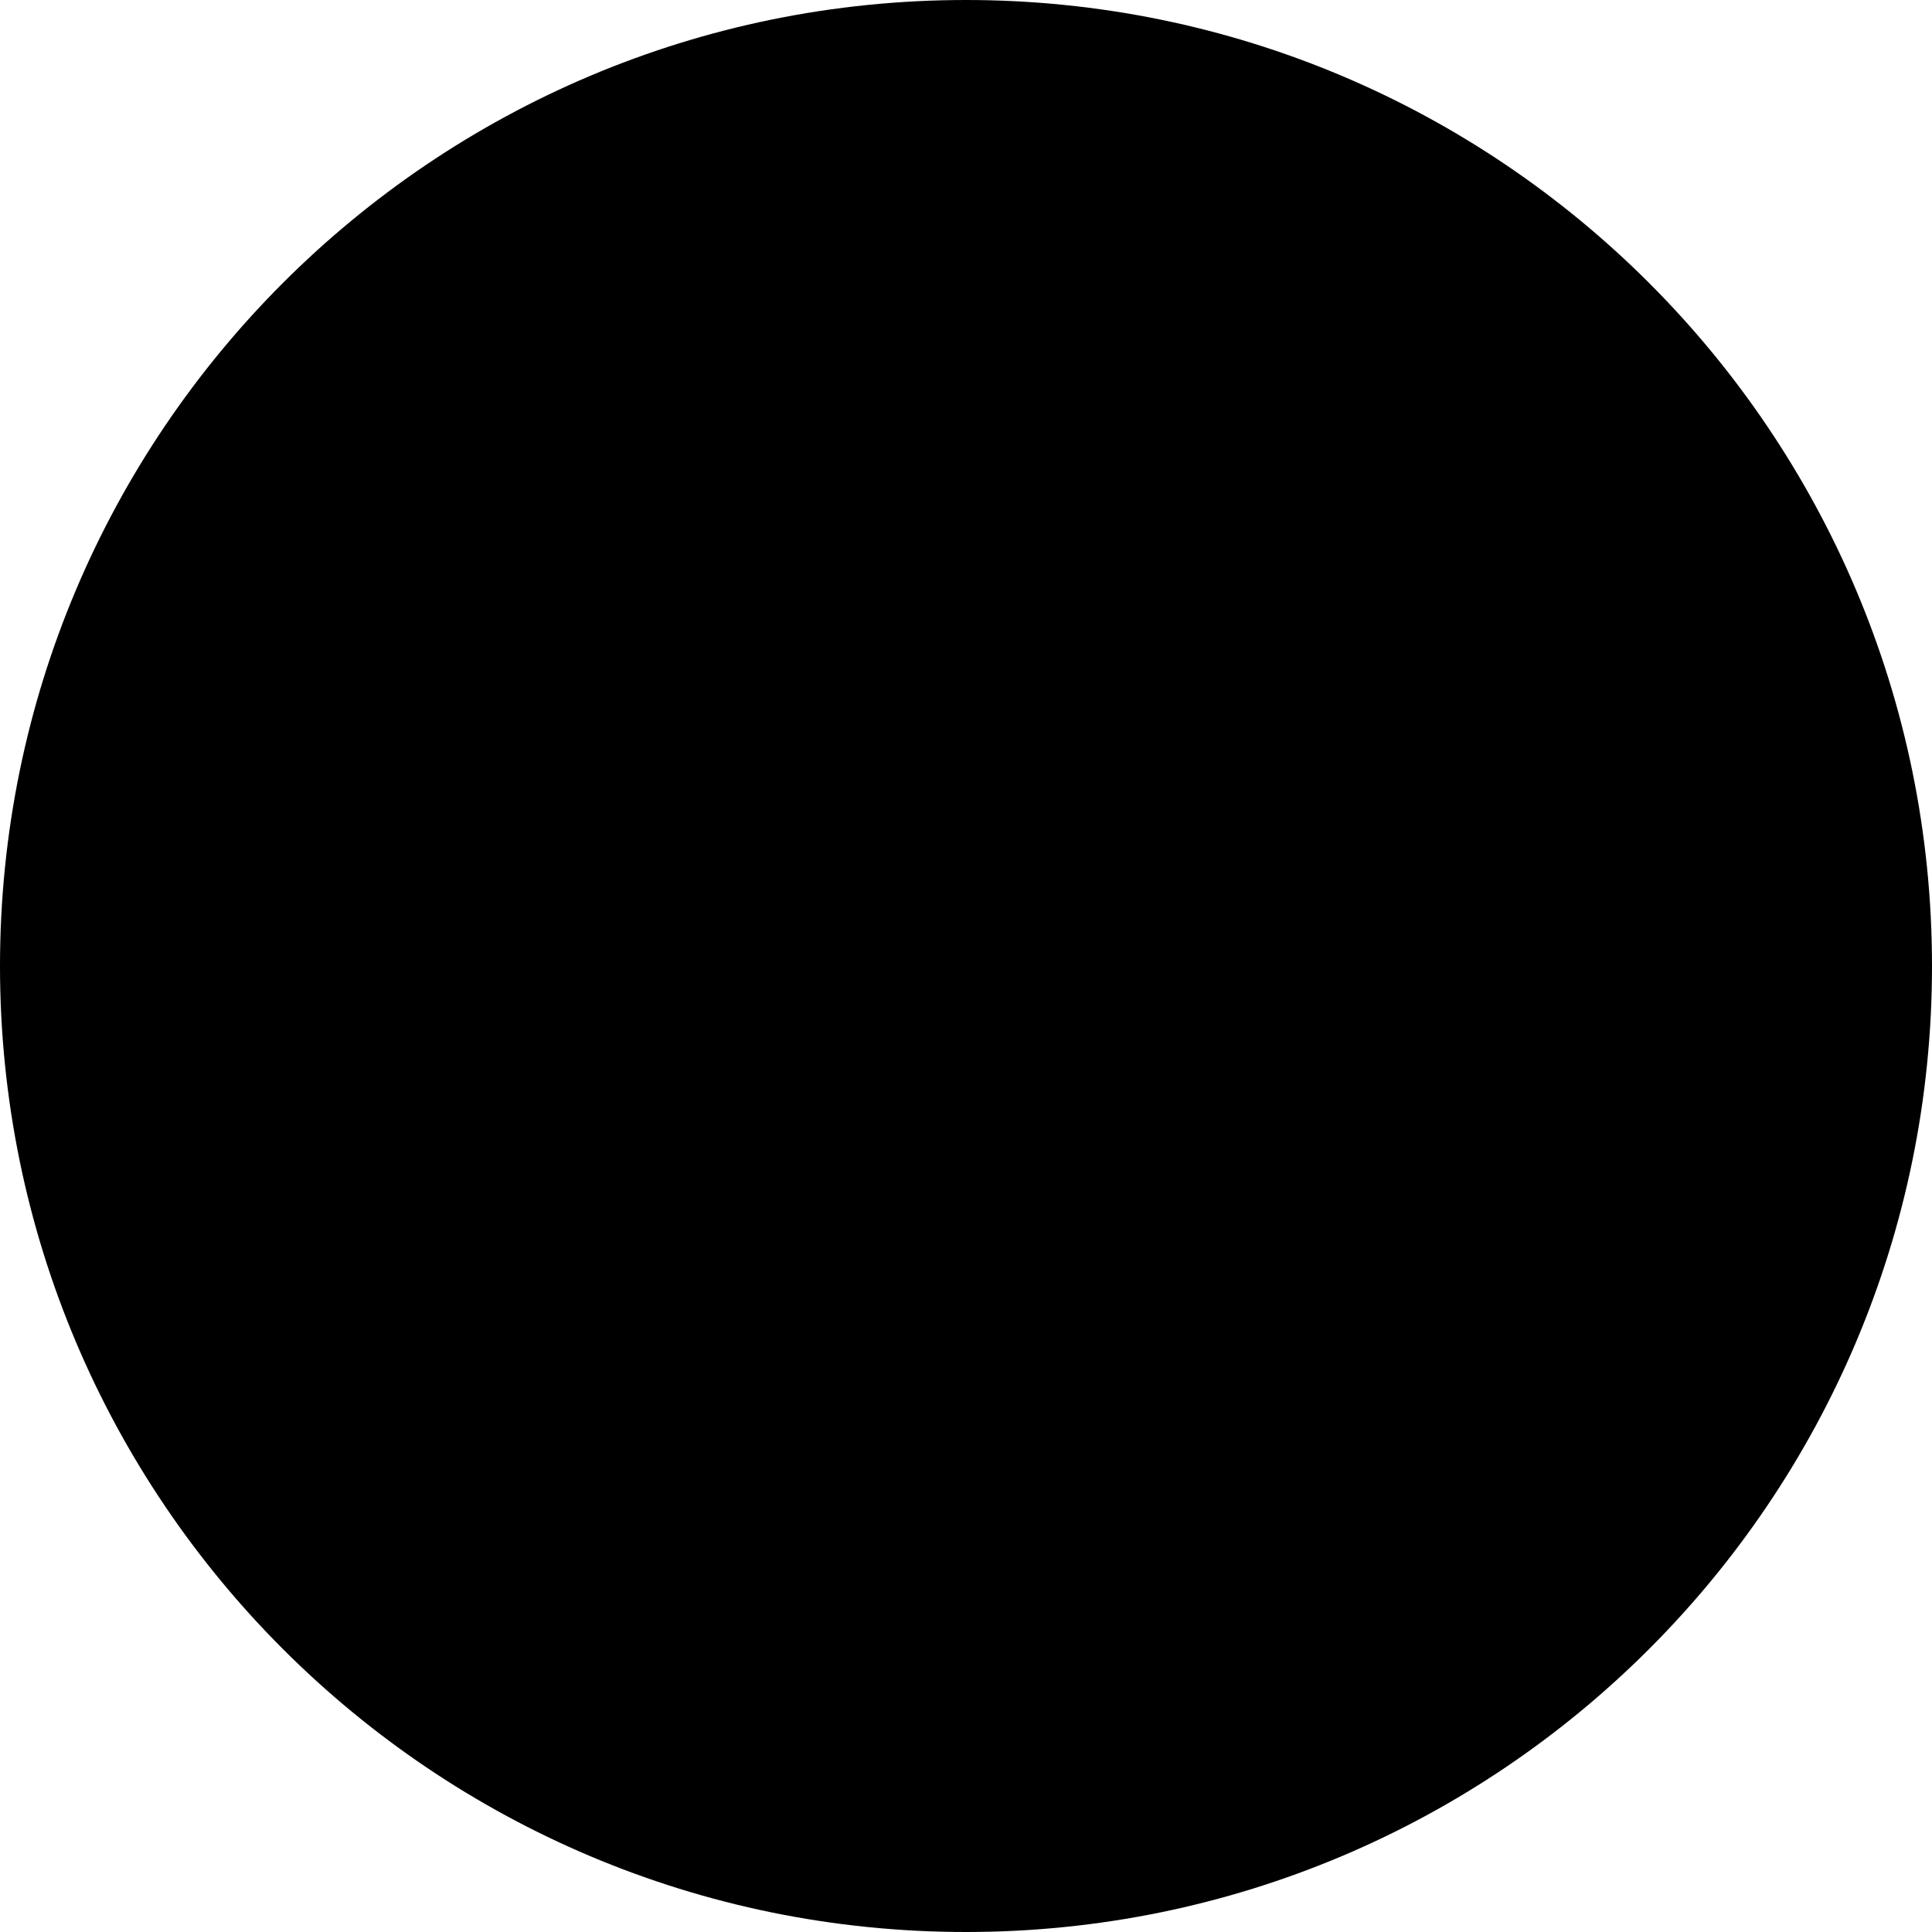
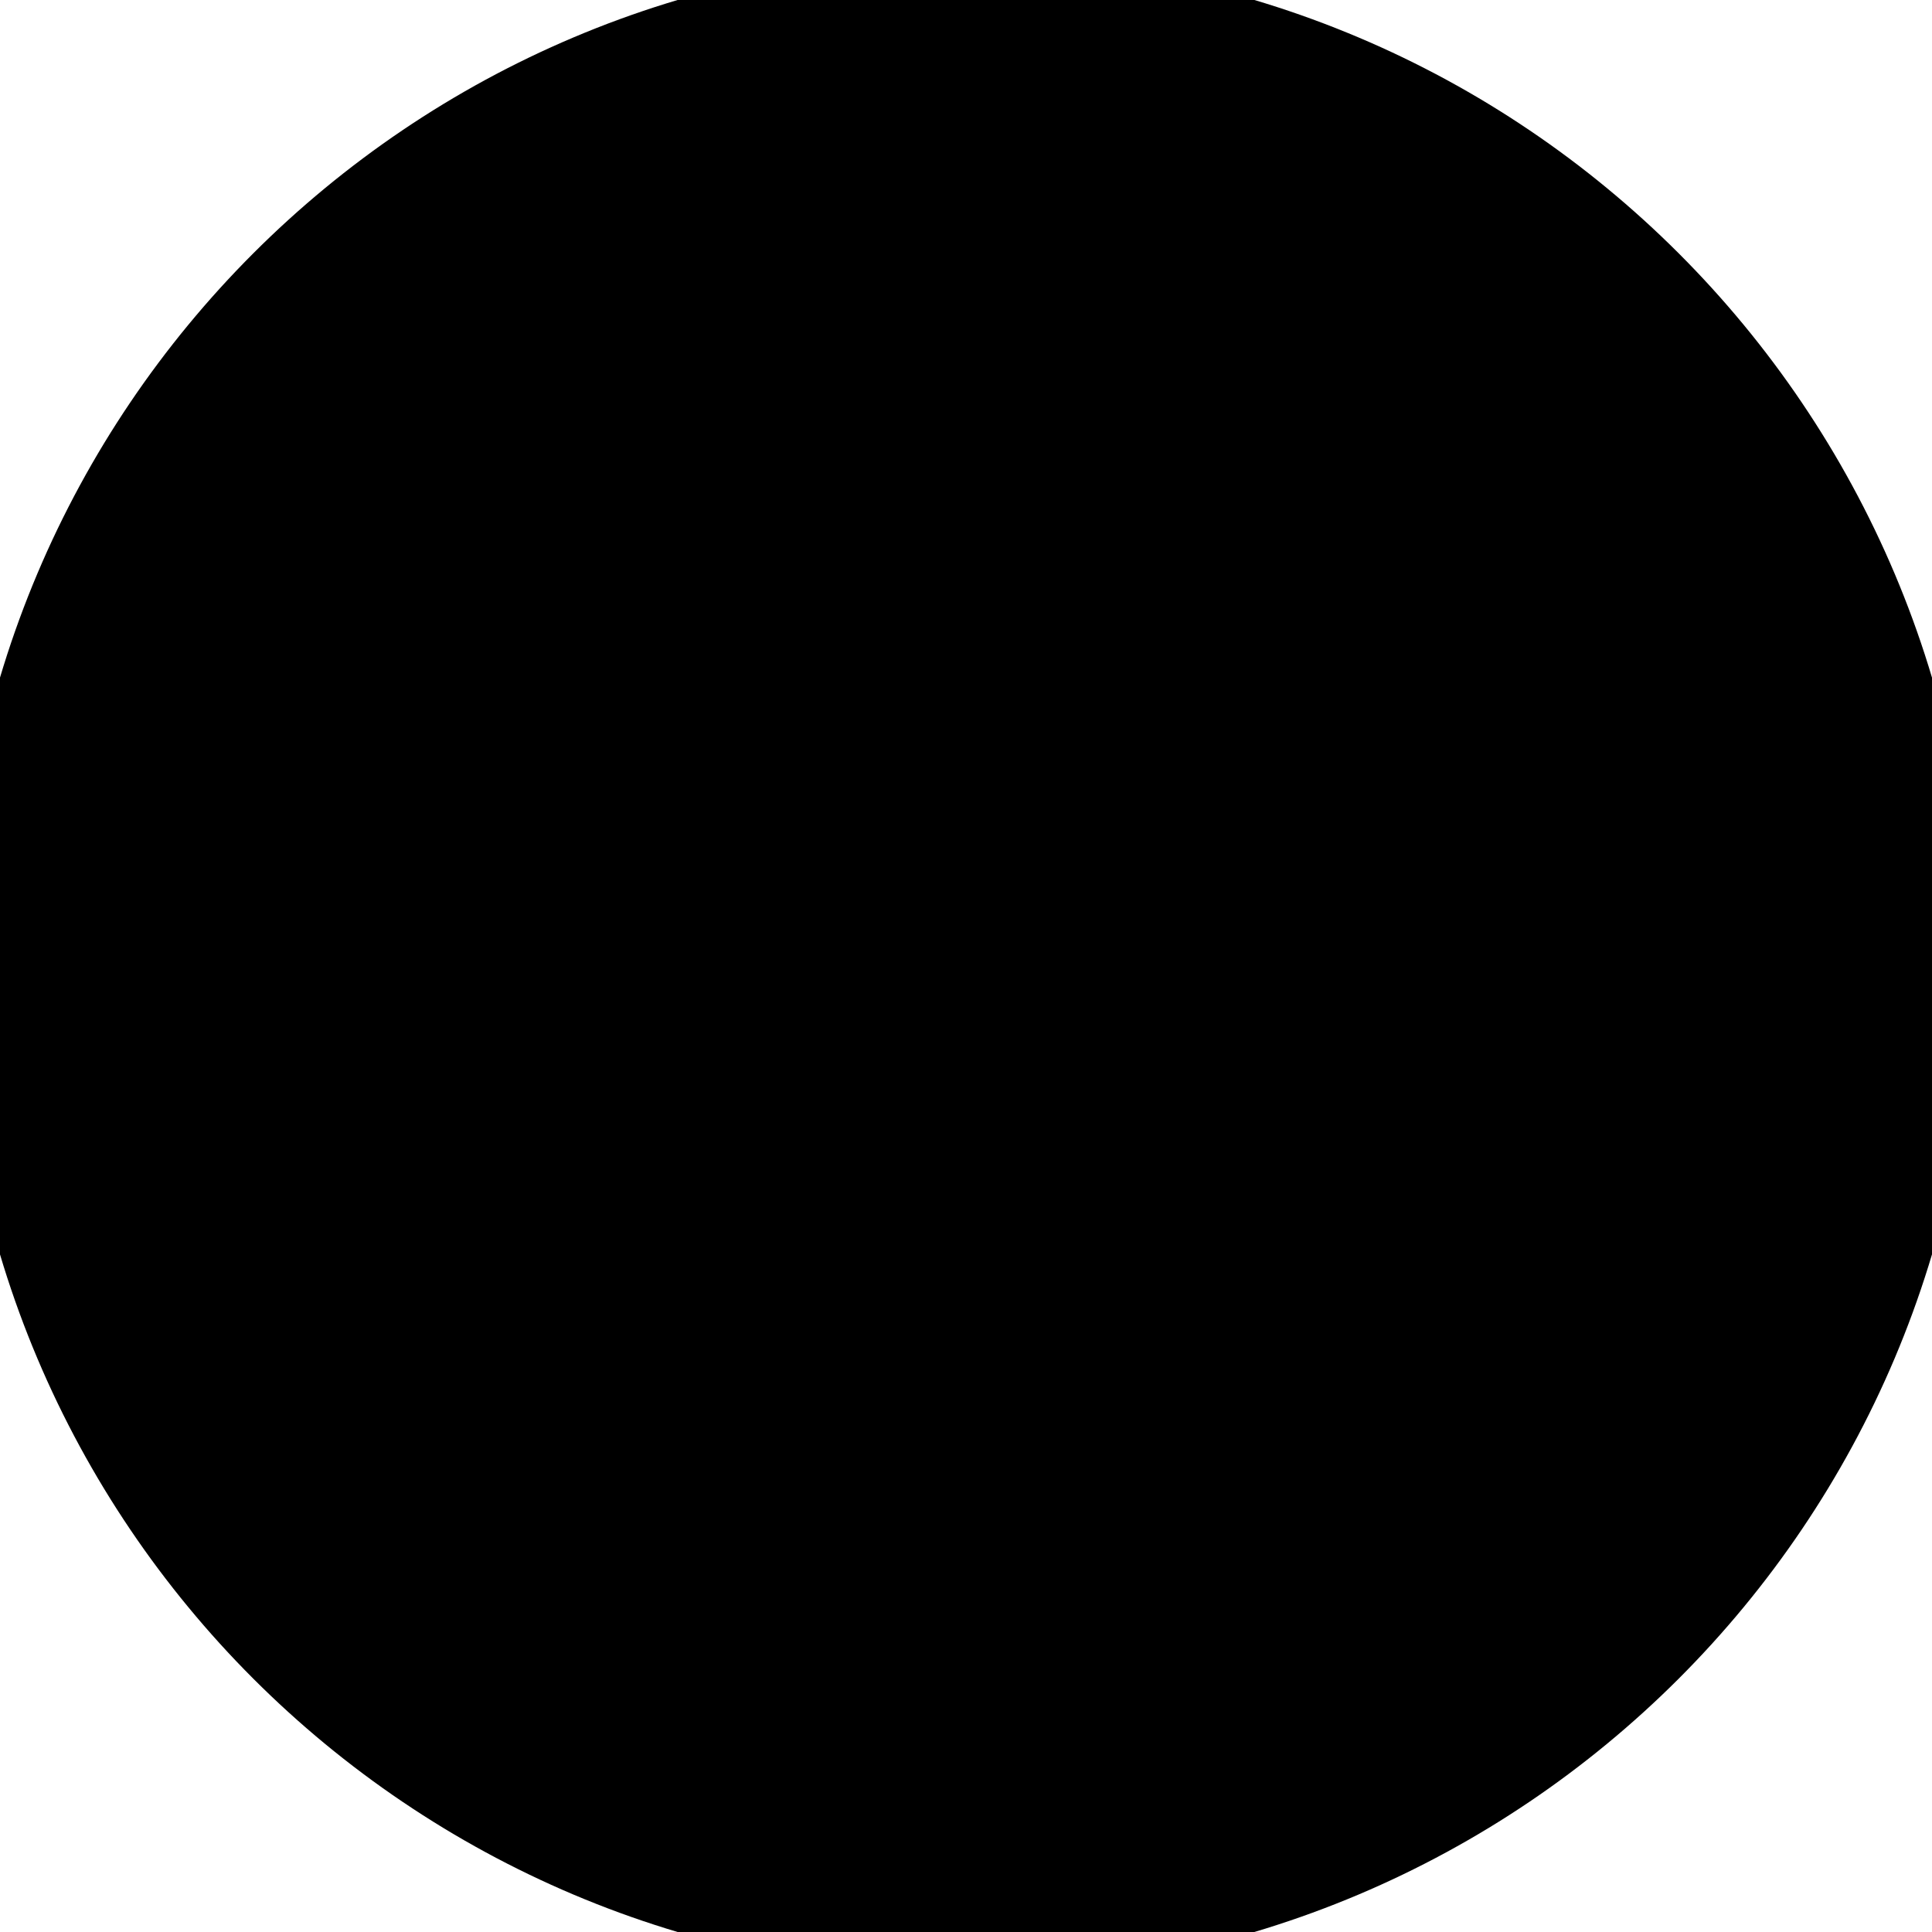
<svg xmlns="http://www.w3.org/2000/svg" version="1.1" id="Layer_1" x="0px" y="0px" width="69.17px" height="69.17px" viewBox="0 0 69.17 69.17" enable-background="new 0 0 69.17 69.17" xml:space="preserve">
-   <circle fill="currentColor" stroke="currentColor" stroke-width="5" stroke-miterlimit="10" cx="34.585" cy="34.585" r="32.085" />
+   <circle fill="currentColor" stroke="currentColor" stroke-width="8" stroke-miterlimit="10" cx="34.585" cy="34.585" r="32.085" />
</svg>
